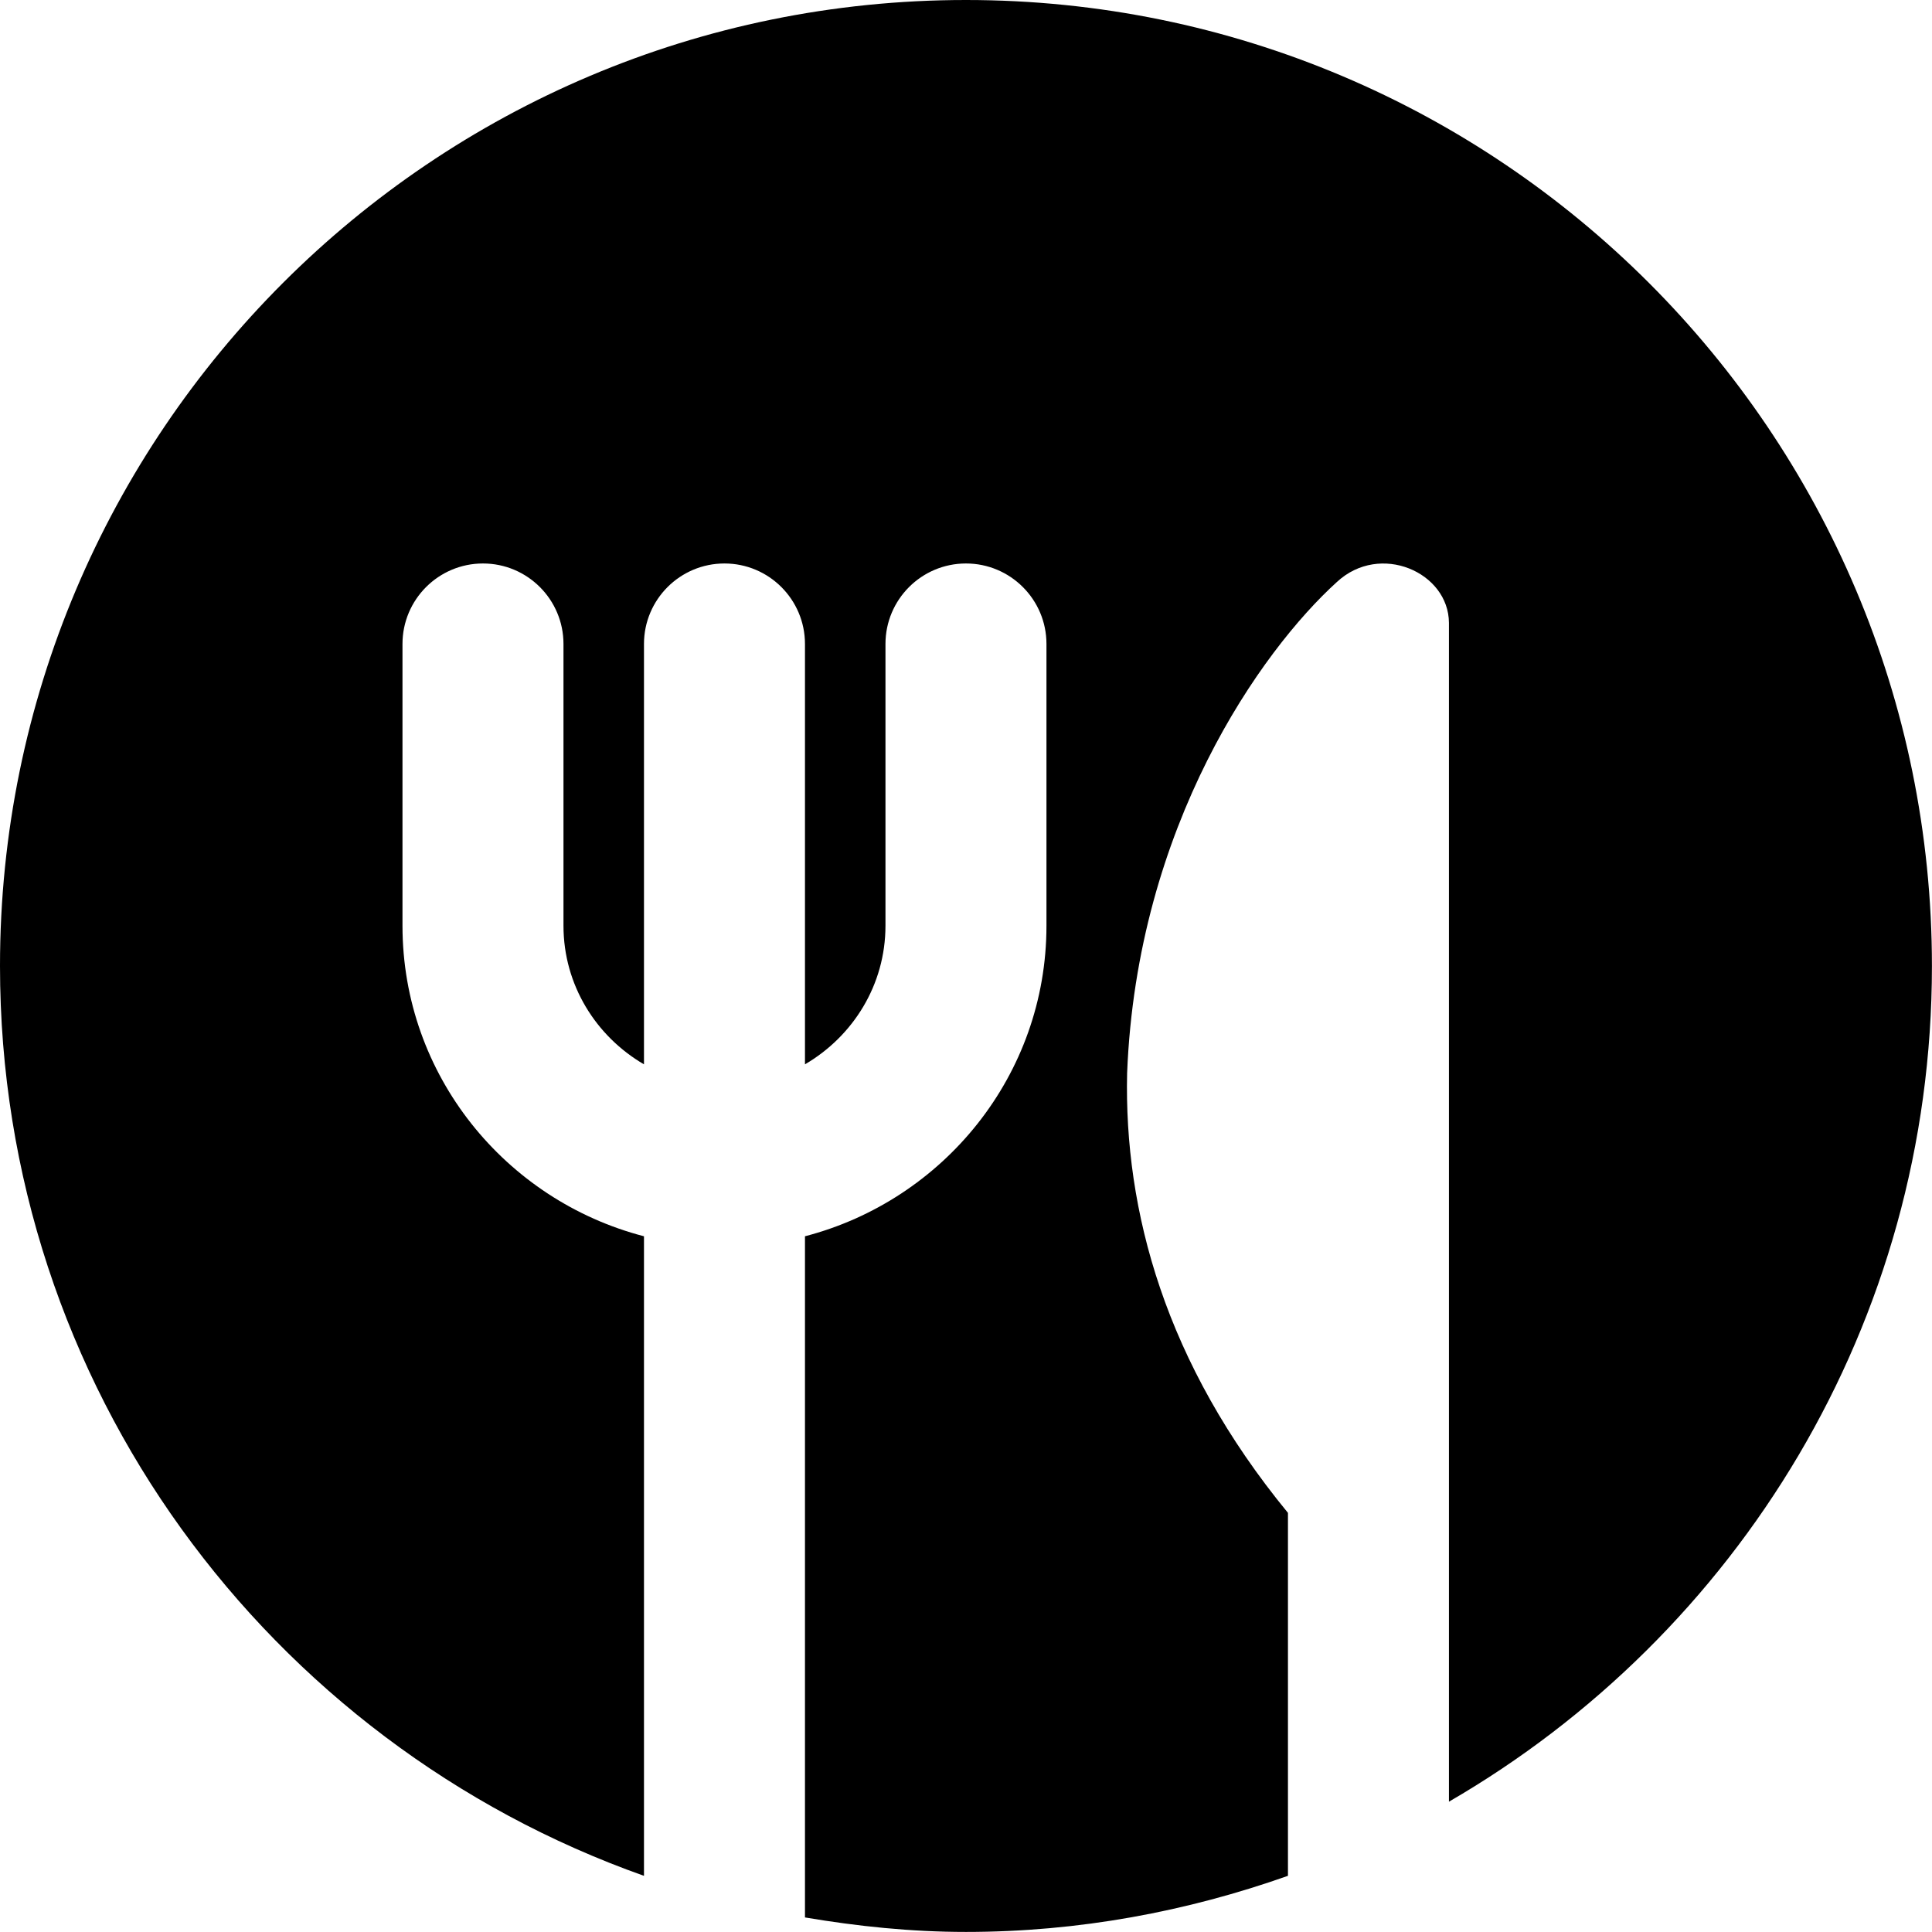
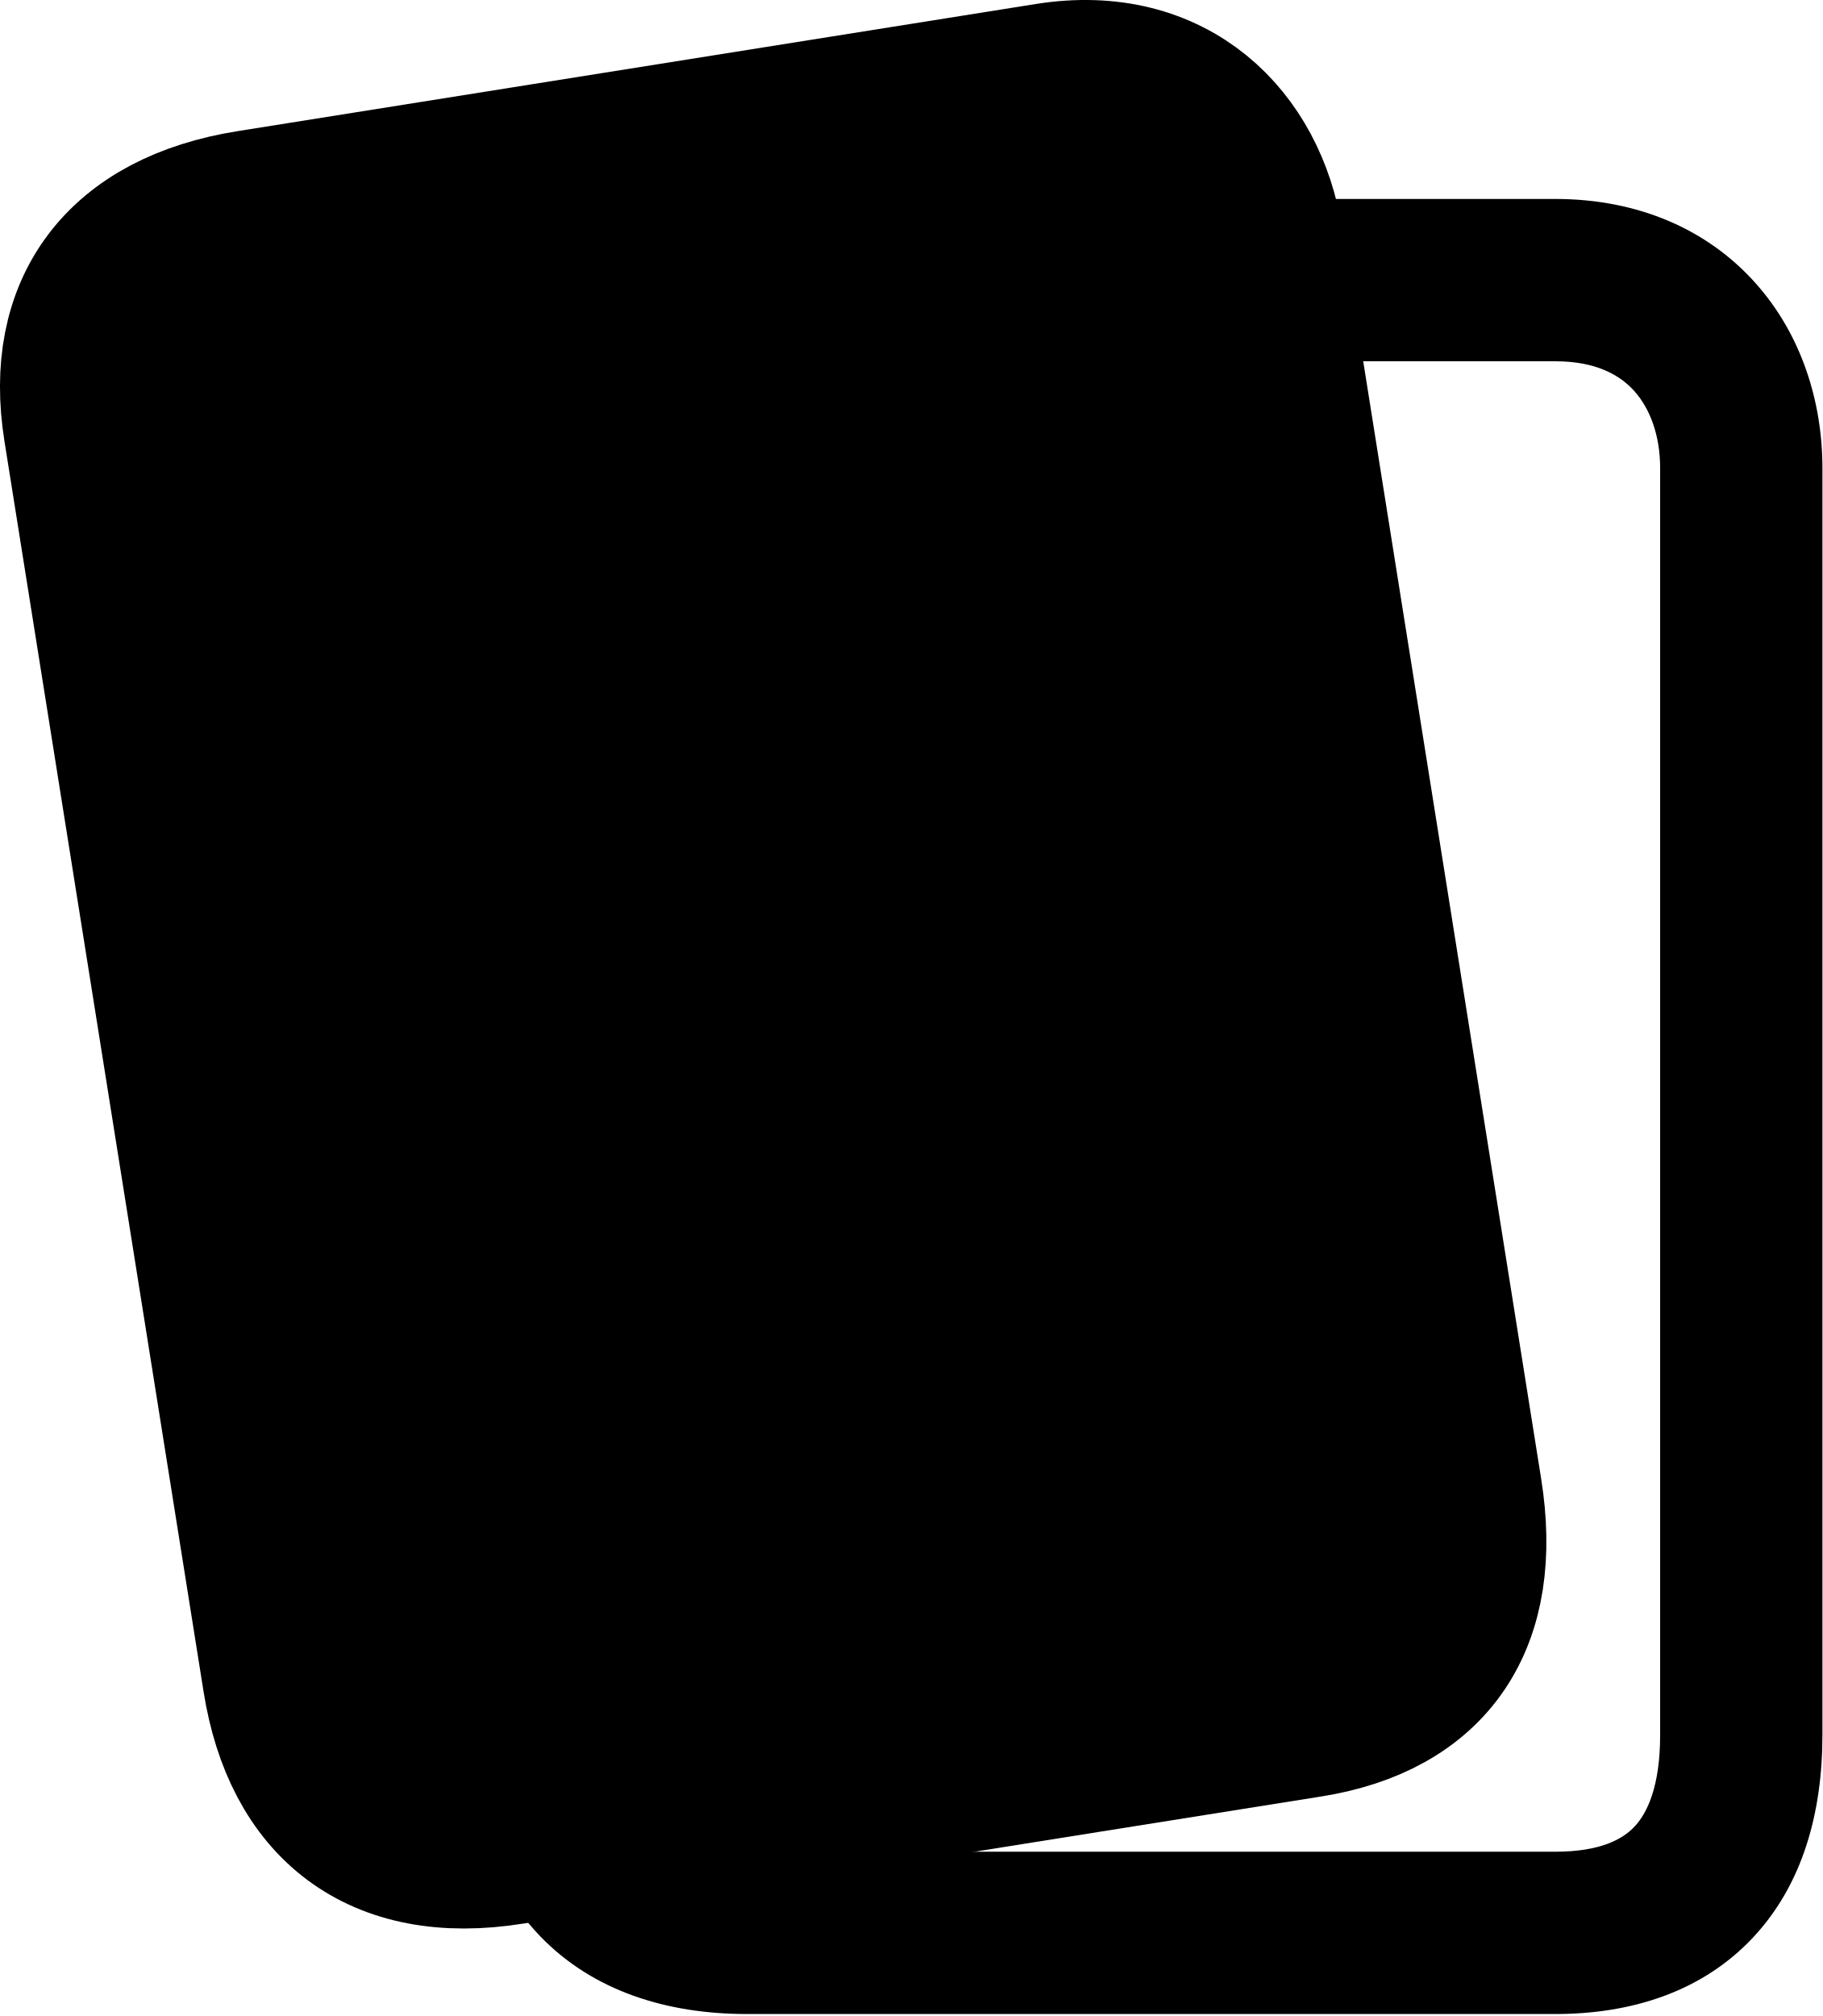
- <svg xmlns="http://www.w3.org/2000/svg" width="818" height="818" viewBox="0 0 818 818" fill="none">
-   <path d="M408.985 0C183.123 0 0 183.123 0 408.985C0 586.996 113.902 738.013 272.657 794.215V523.433C214.035 508.198 170.41 455.268 170.41 391.944V272.657C170.41 253.843 185.679 238.575 204.492 238.575C223.306 238.575 238.575 253.843 238.575 272.657V391.944C238.575 417.062 252.378 438.807 272.657 450.633V272.657C272.657 253.843 287.925 238.575 306.739 238.575C325.552 238.575 340.821 253.843 340.821 272.657V450.633C361.1 438.807 374.903 417.062 374.903 391.944V272.657C374.903 253.843 390.172 238.575 408.985 238.575C427.798 238.575 443.067 253.843 443.067 272.657V391.944C443.067 455.268 399.442 508.198 340.821 523.433V811.835C363.042 815.584 385.707 817.97 408.985 817.97C456.87 817.97 502.608 809.313 545.313 794.215V640.539C493.202 577.112 475.888 512.526 477.217 454.382C481.341 349.512 533.998 275.451 566.035 246.413C584.269 229.475 613.341 242.255 613.477 263.693V762.825C735.594 692.071 817.97 560.309 817.97 409.019C817.97 183.123 634.847 0 408.985 0Z" fill="black" />
+ <svg xmlns="http://www.w3.org/2000/svg" width="775" height="857" viewBox="0 0 775 857" fill="none">
+   <path d="M661.202 84.577C696.519 84.577 725.998 97.558 746.321 120.291C766.112 142.429 774.831 171.096 774.831 199.04V737.536C774.831 770.201 766.592 800.951 745.299 823.658C723.661 846.733 693.582 856.164 661.202 856.164C609.559 856.164 373.42 856.164 317.613 856.164C283.248 856.164 252.182 846.283 229.874 823.314C226.285 819.619 223.051 815.712 220.146 811.625C222.186 811.374 224.231 811.087 226.28 810.761L374.446 787.164H661.202C680.464 787.164 689.951 781.809 694.967 776.46C700.328 770.743 705.831 759.429 705.831 737.536V199.04C705.831 184.921 701.432 173.606 694.881 166.278C688.862 159.546 678.777 153.577 661.202 153.577H576.136L568.438 105.241C567.33 98.285 565.668 91.356 563.433 84.577H661.202Z" fill="black" />
+   <path d="M35.947 182.016L120.641 713.811C128.895 765.633 161.84 792.437 216.953 783.659L556.265 729.62C607.265 721.498 629.759 687.973 621.178 634.095L536.485 102.3C529.869 60.76 497.997 27.459 445.764 35.778L222.434 71.346L106.451 89.817C52.572 98.398 28.022 132.25 35.947 182.016Z" fill="black" stroke="black" stroke-width="69" />
</svg>
